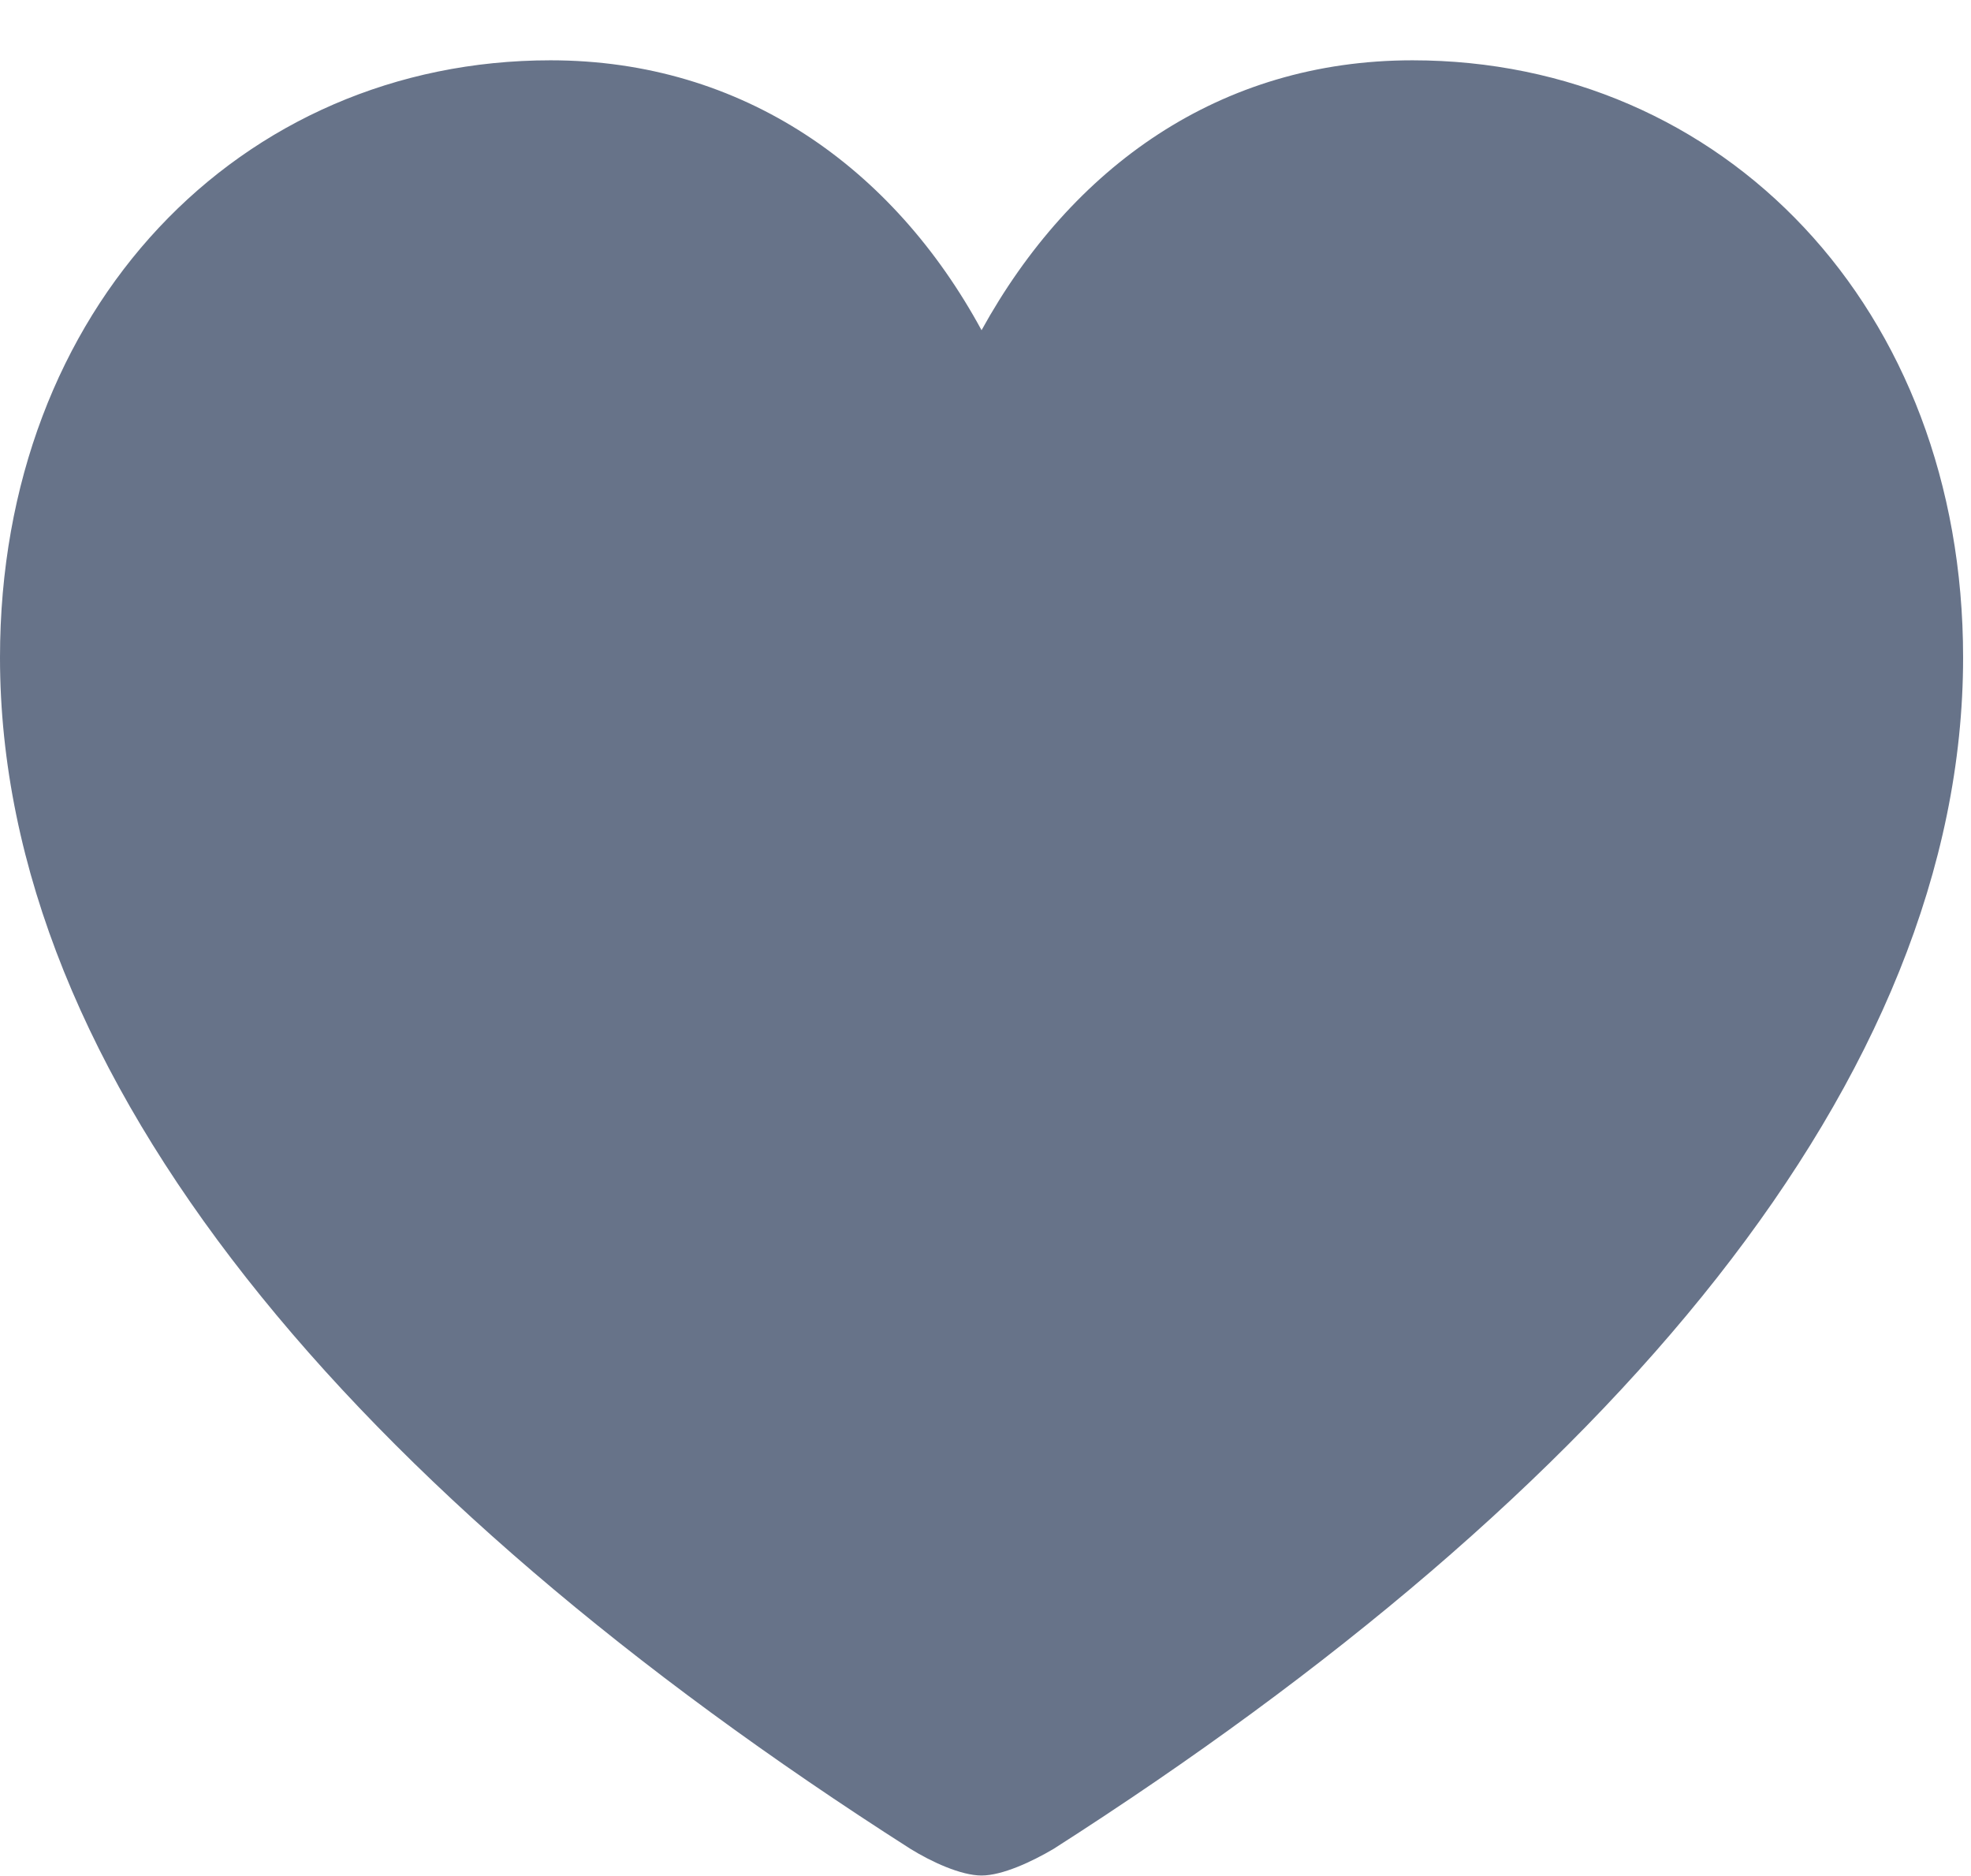
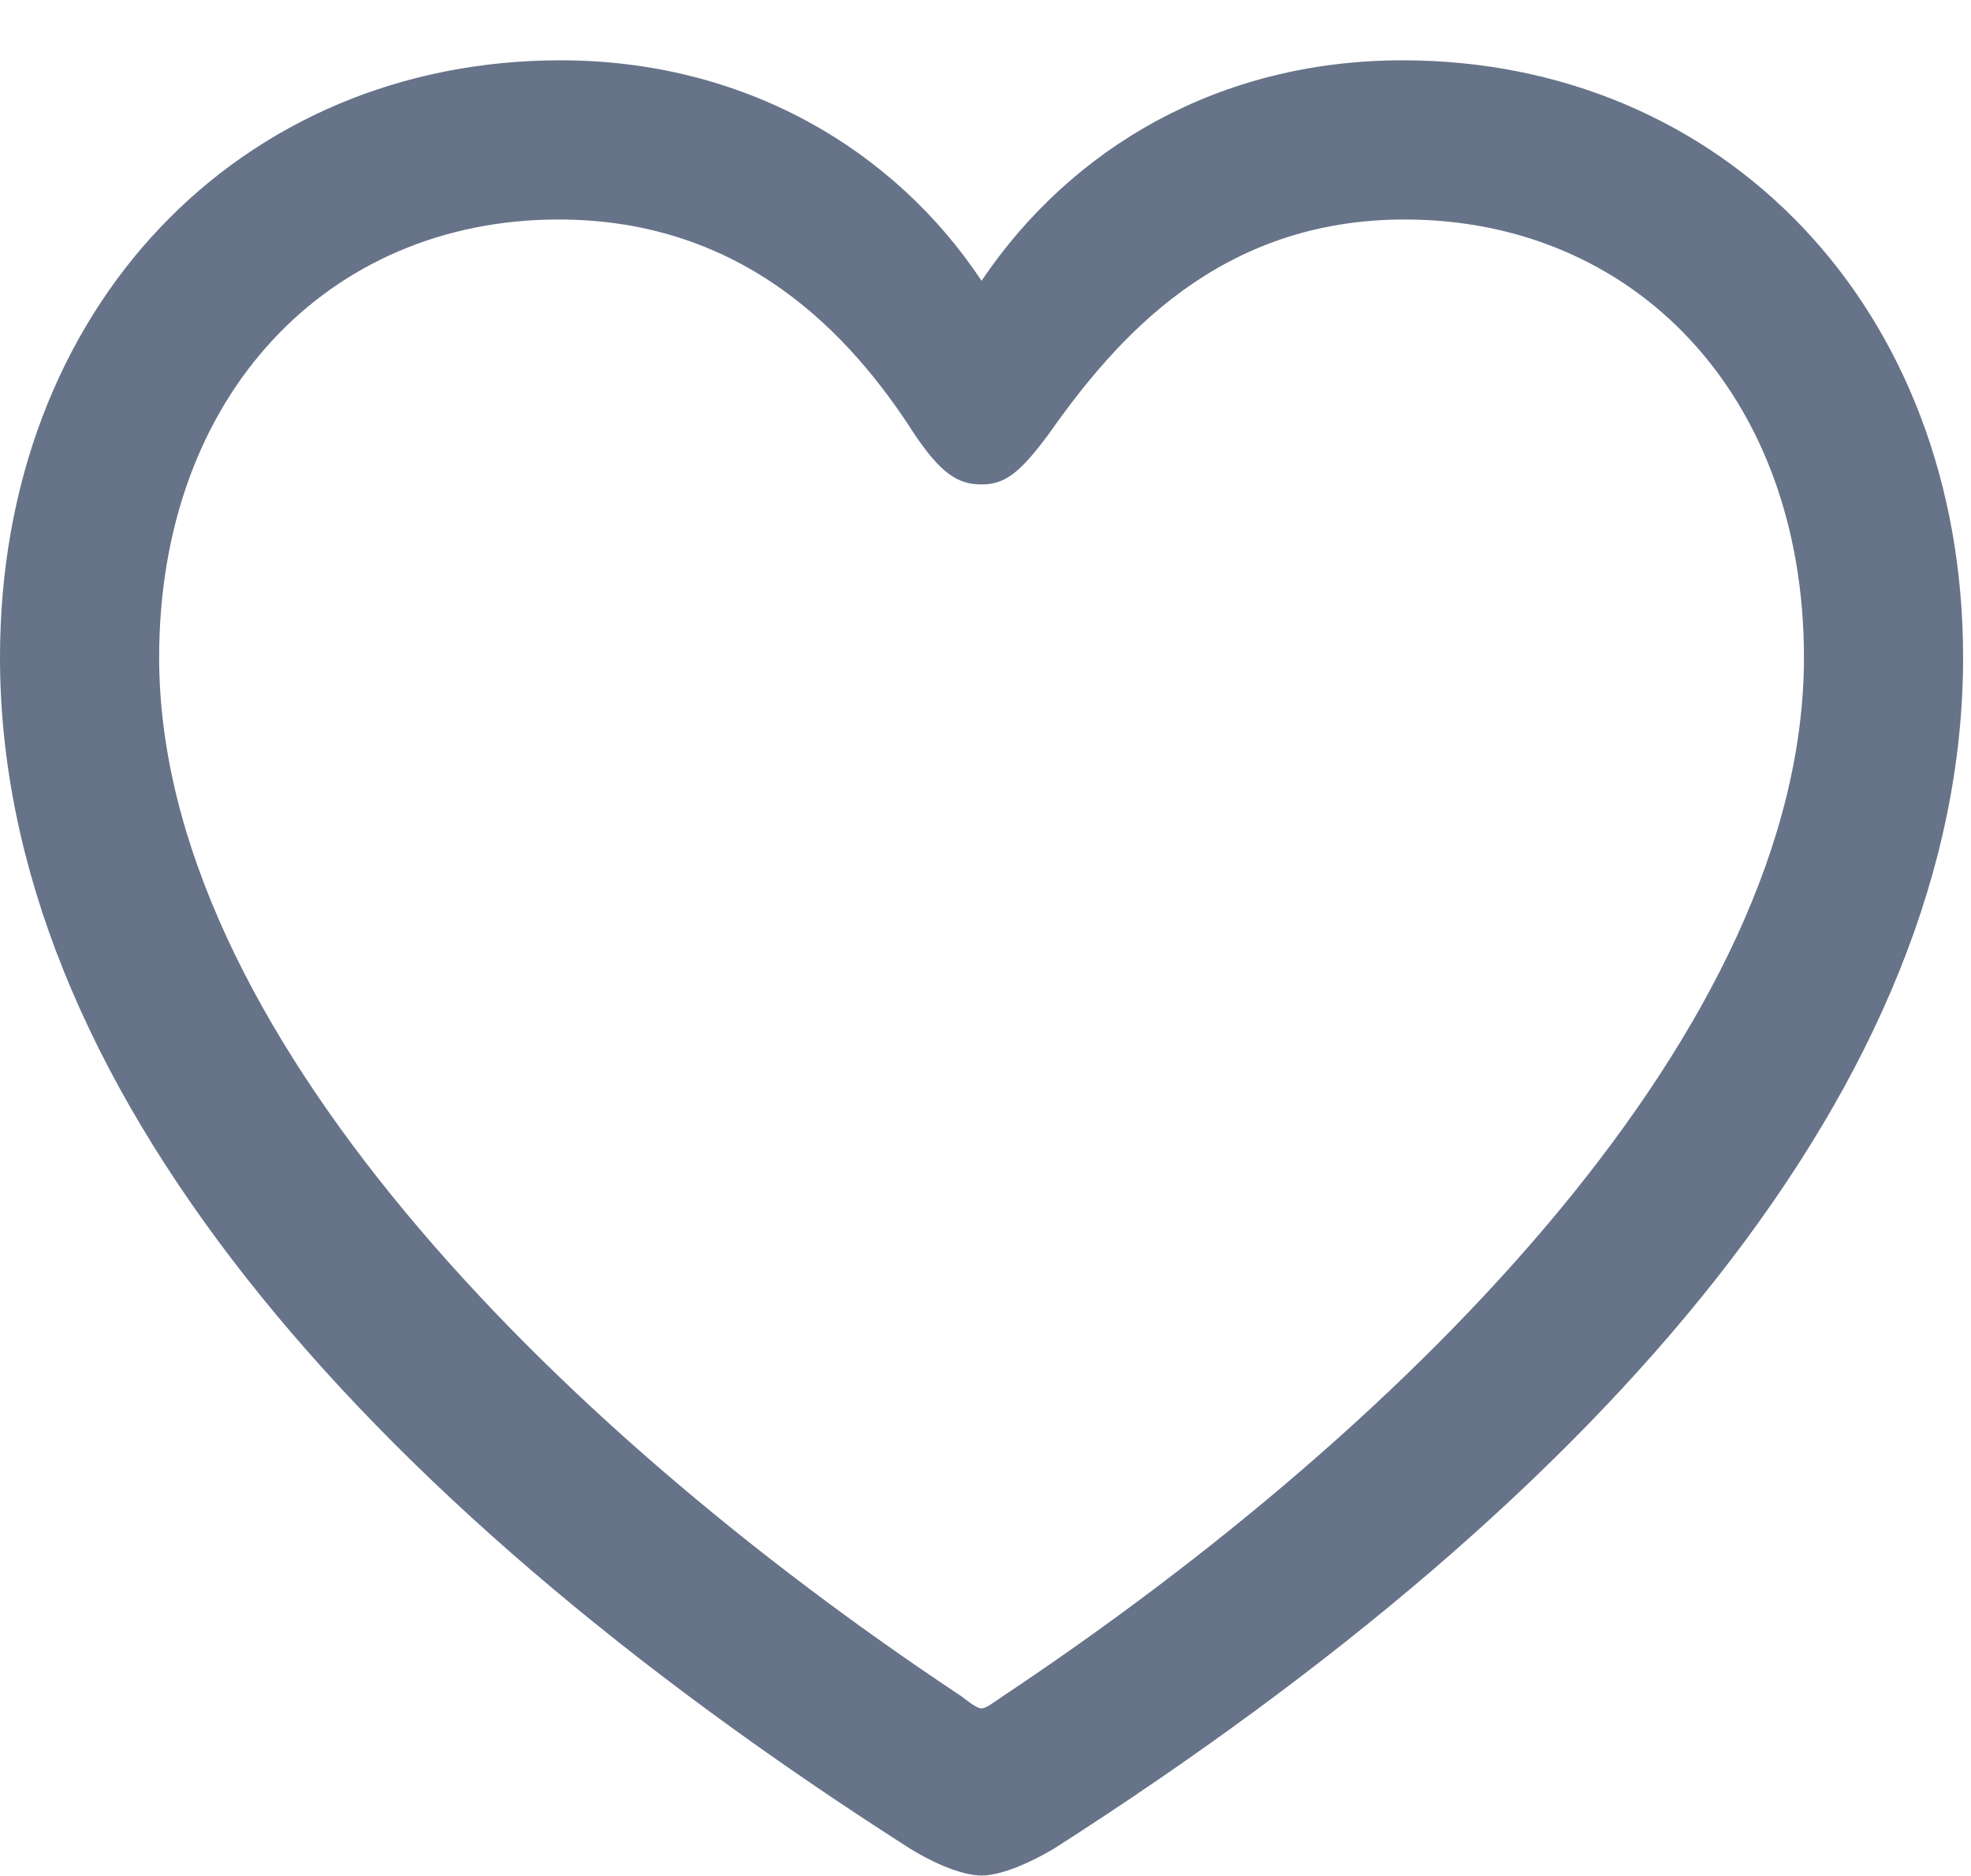
<svg xmlns="http://www.w3.org/2000/svg" version="1.1" width="58.418" height="55.576">
  <g>
    <rect height="55.576" opacity="0" width="58.418" x="0" y="0" />
-     <path d="M29.092 55.576C29.707 55.576 30.586 55.166 31.23 54.785C47.725 44.238 58.184 31.963 58.184 19.482C58.184 9.111 51.065 1.787 41.865 1.787C36.152 1.787 31.758 4.951 29.092 9.785C26.484 4.98 22.031 1.787 16.318 1.787C7.119 1.787 0 9.111 0 19.482C0 31.963 10.459 44.238 26.982 54.785C27.598 55.166 28.477 55.576 29.092 55.576Z" fill="#677389" />
+     <path d="M0 19.482C0 31.963 10.459 44.238 26.982 54.785C27.598 55.166 28.477 55.576 29.092 55.576C29.707 55.576 30.586 55.166 31.23 54.785C47.725 44.238 58.184 31.963 58.184 19.482C58.184 9.111 51.065 1.787 41.572 1.787C36.152 1.787 31.758 4.365 29.092 8.32C26.484 4.395 22.031 1.787 16.611 1.787C7.119 1.787 0 9.111 0 19.482ZM4.717 19.482C4.717 11.69 9.756 6.504 16.553 6.504C22.061 6.504 25.225 9.932 27.1 12.861C27.891 14.033 28.389 14.355 29.092 14.355C29.795 14.355 30.234 14.004 31.084 12.861C33.105 9.99 36.152 6.504 41.631 6.504C48.428 6.504 53.467 11.69 53.467 19.482C53.467 30.381 41.953 42.129 29.707 50.273C29.414 50.478 29.209 50.625 29.092 50.625C28.975 50.625 28.77 50.478 28.506 50.273C16.23 42.129 4.717 30.381 4.717 19.482Z" fill="#677389" />
  </g>
</svg>
